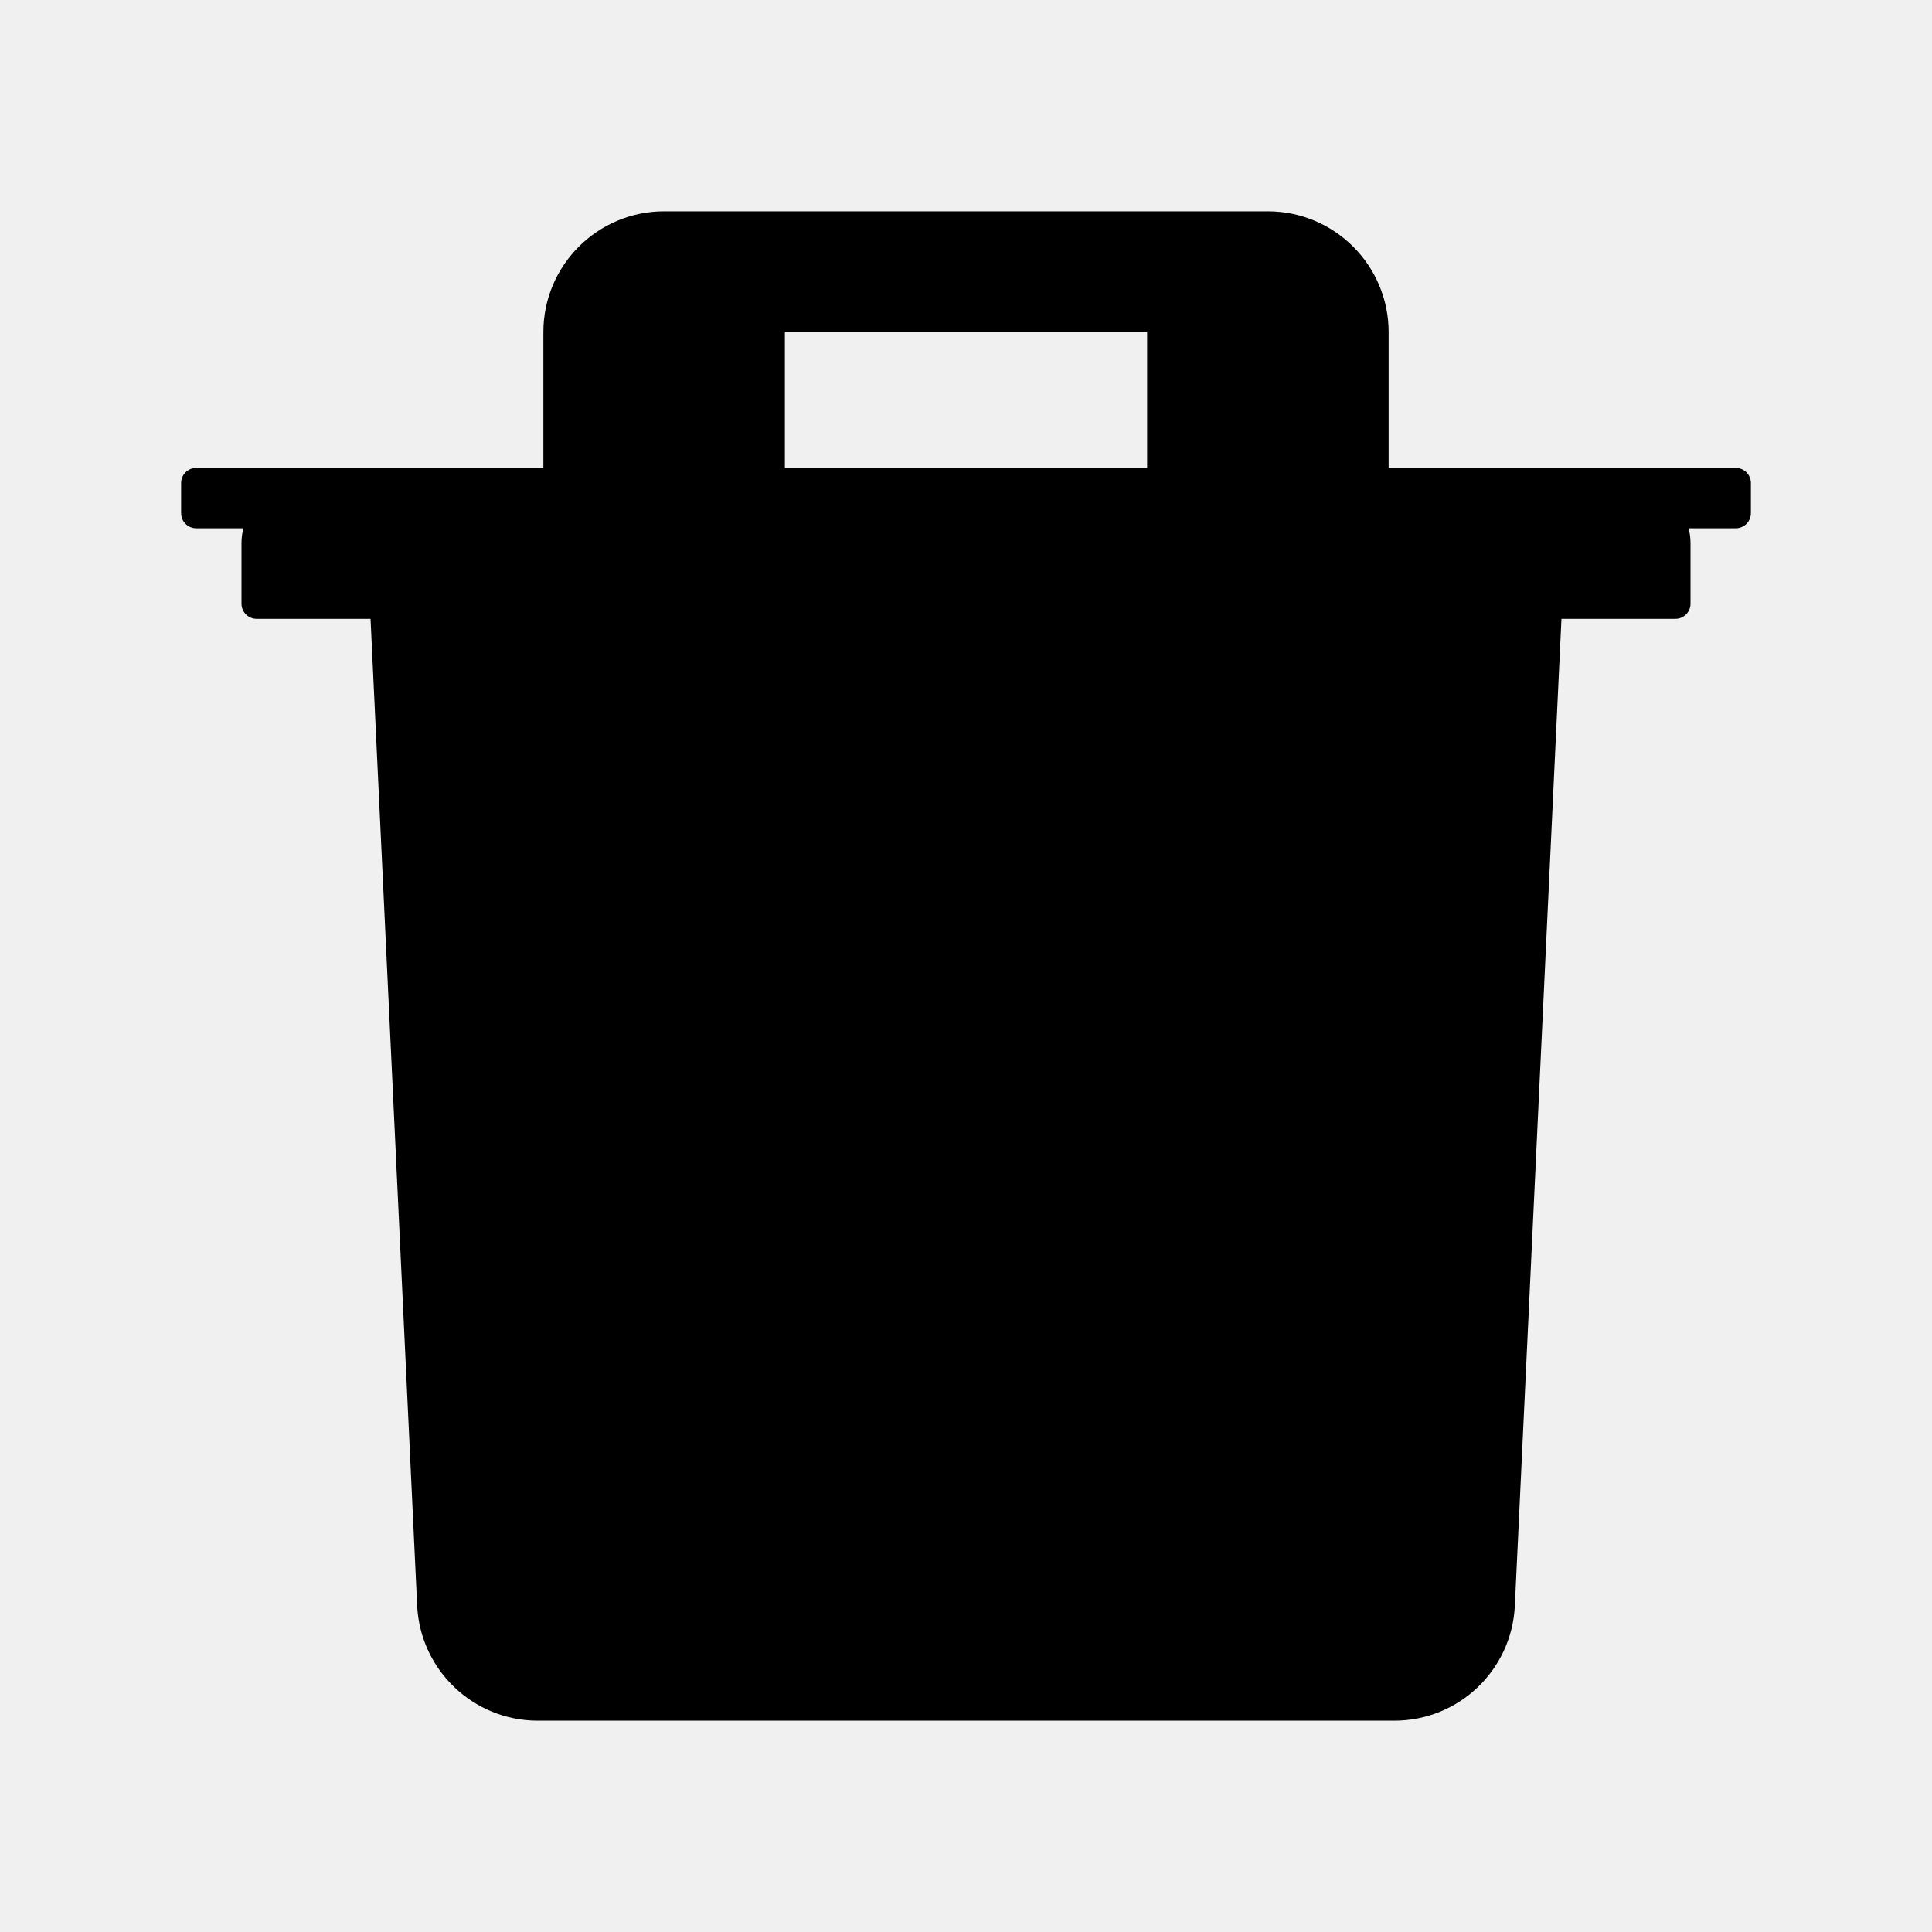
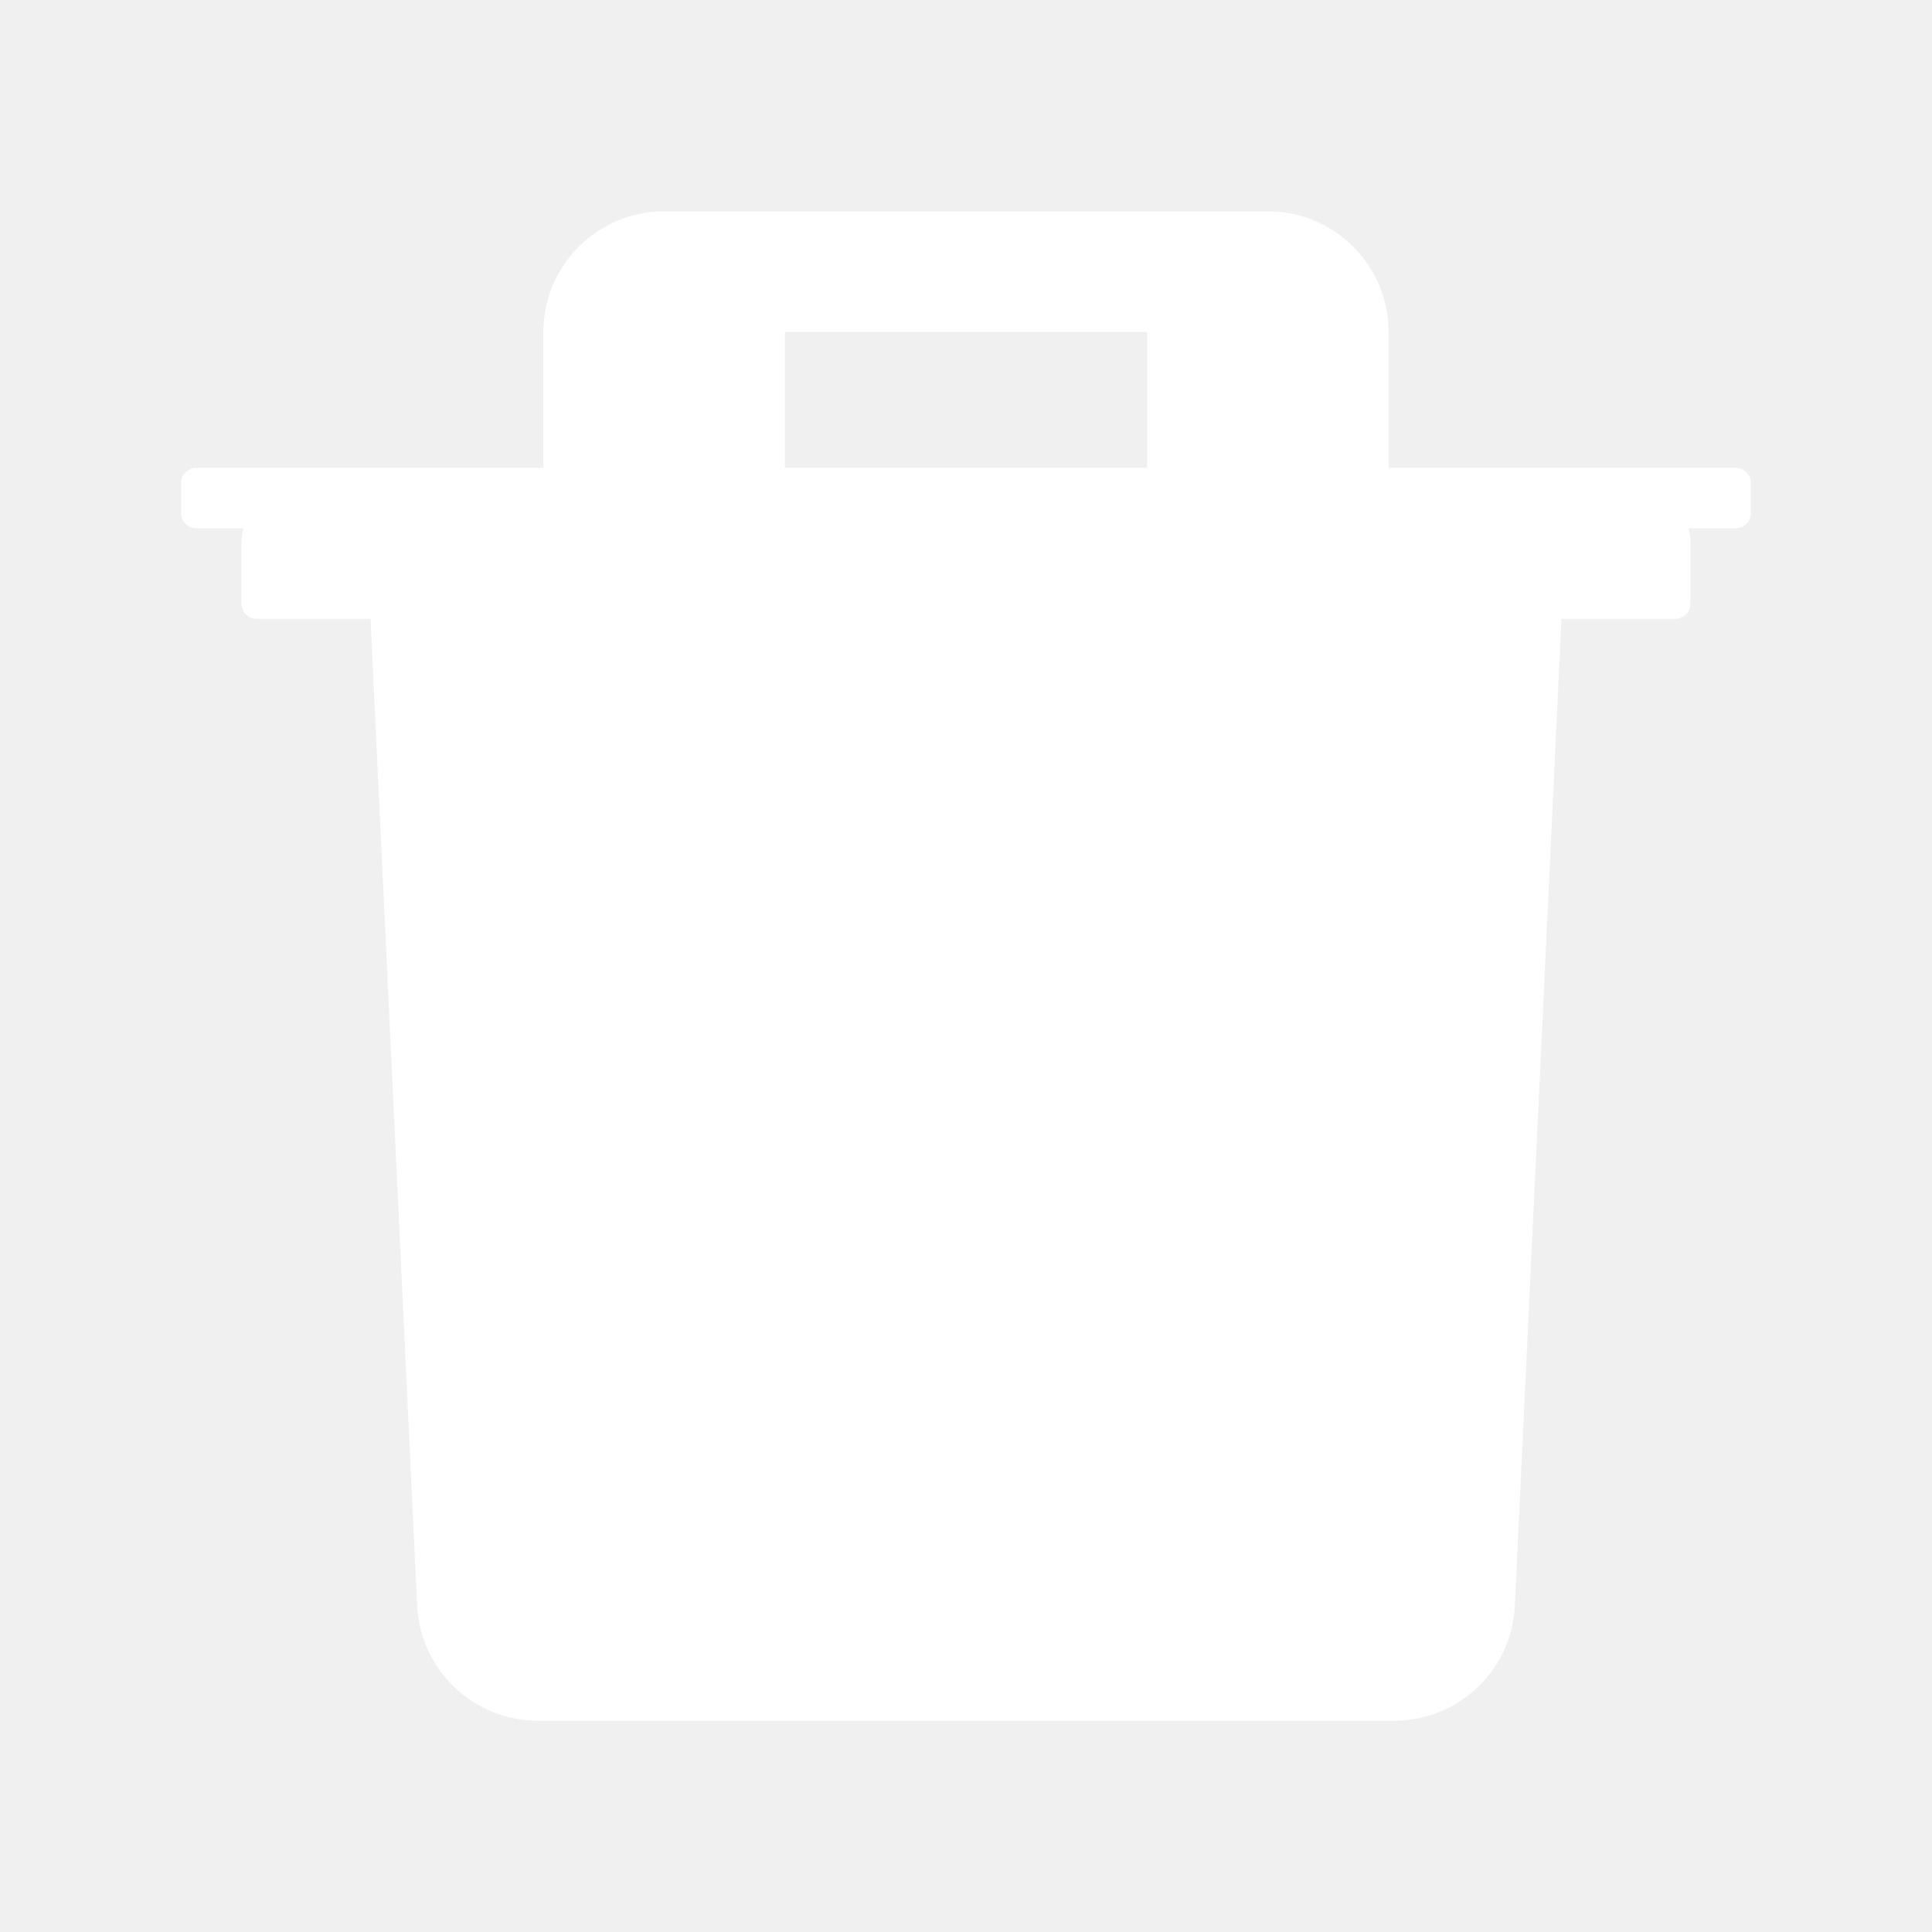
- <svg xmlns="http://www.w3.org/2000/svg" stroke="black" fill="black" stroke-width="0" viewBox="0 0 1024 1024">
+ <svg xmlns="http://www.w3.org/2000/svg" stroke="black" fill="white" stroke-width="0" viewBox="0 0 1024 1024">
  <path d="M864 256H736v-80c0-35.3-28.7-64-64-64H352c-35.3 0-64 28.7-64 64v80H160c-17.7 0-32 14.3-32 32v32c0 4.4 3.6 8 8 8h60.4l24.7 523c1.6 34.1 29.8 61 63.9 61h454c34.2 0 62.3-26.8 63.9-61l24.7-523H888c4.4 0 8-3.6 8-8v-32c0-17.7-14.3-32-32-32zM416 176h192v80H416v-80zm504 72H104c-4.4 0-8 3.6-8 8v16c0 4.4 3.6 8 8 8h816c4.4 0 8-3.6 8-8v-16c0-4.4-3.6-8-8-8z" />
</svg>
